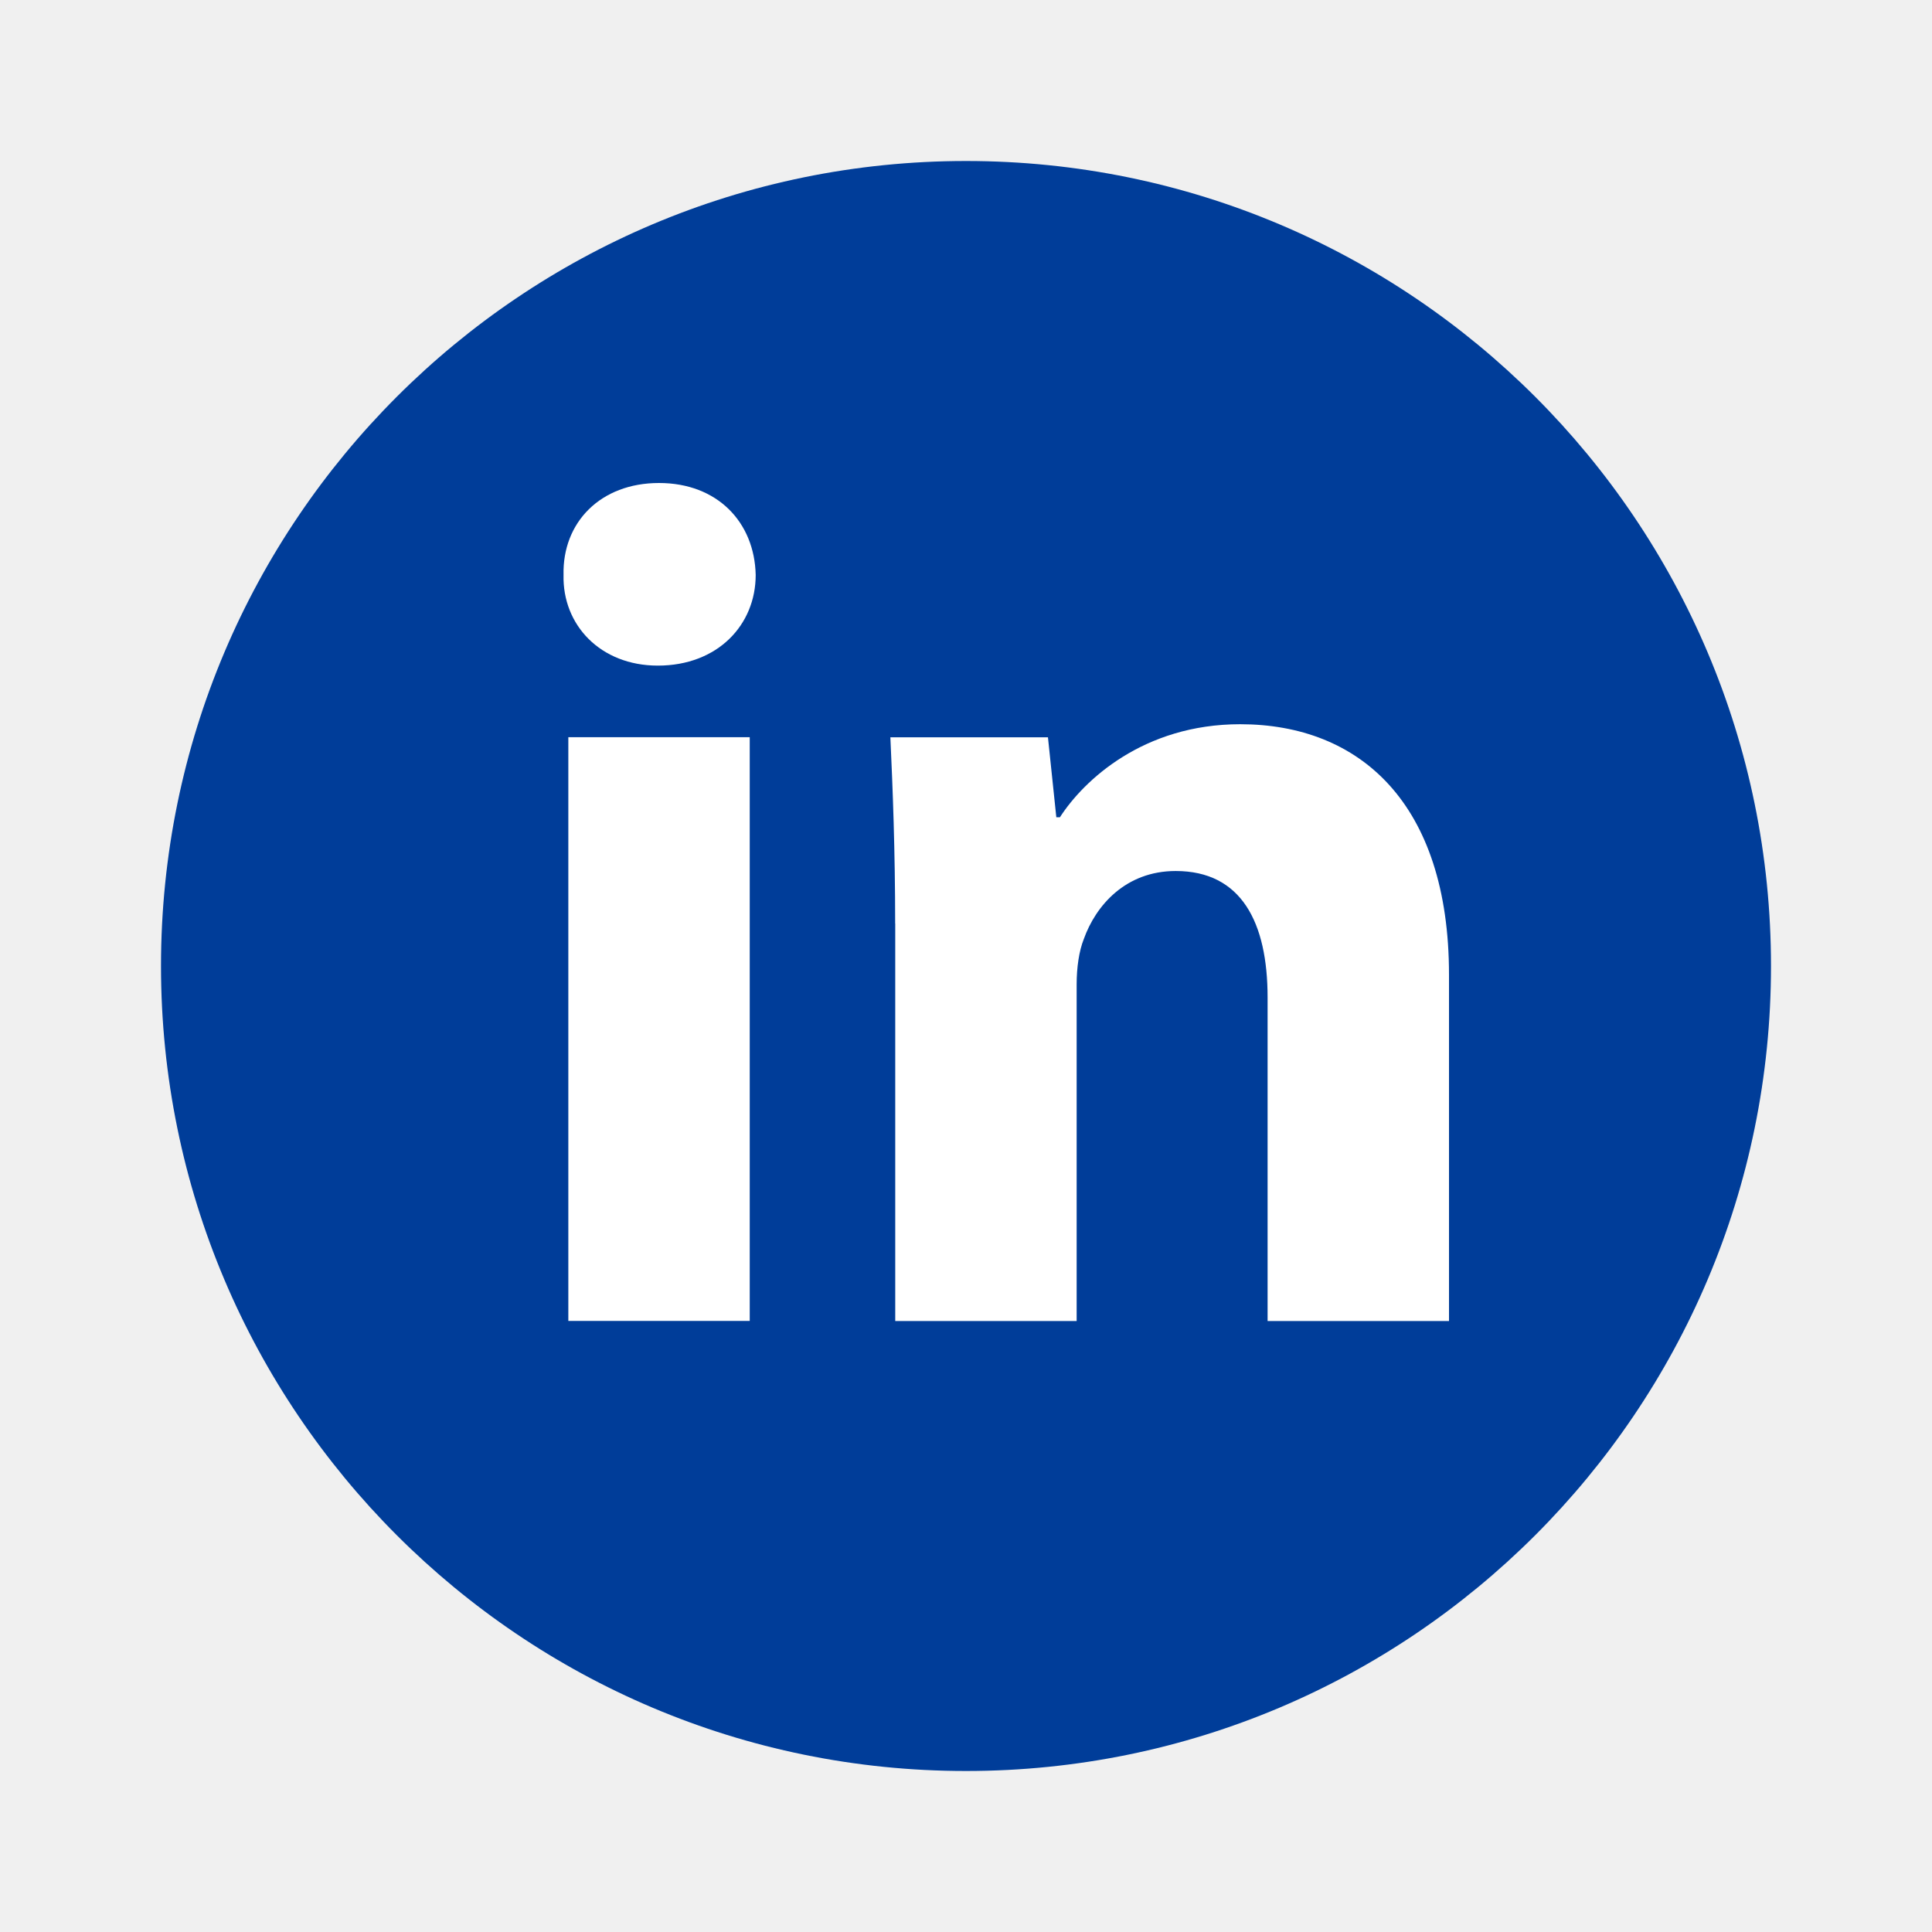
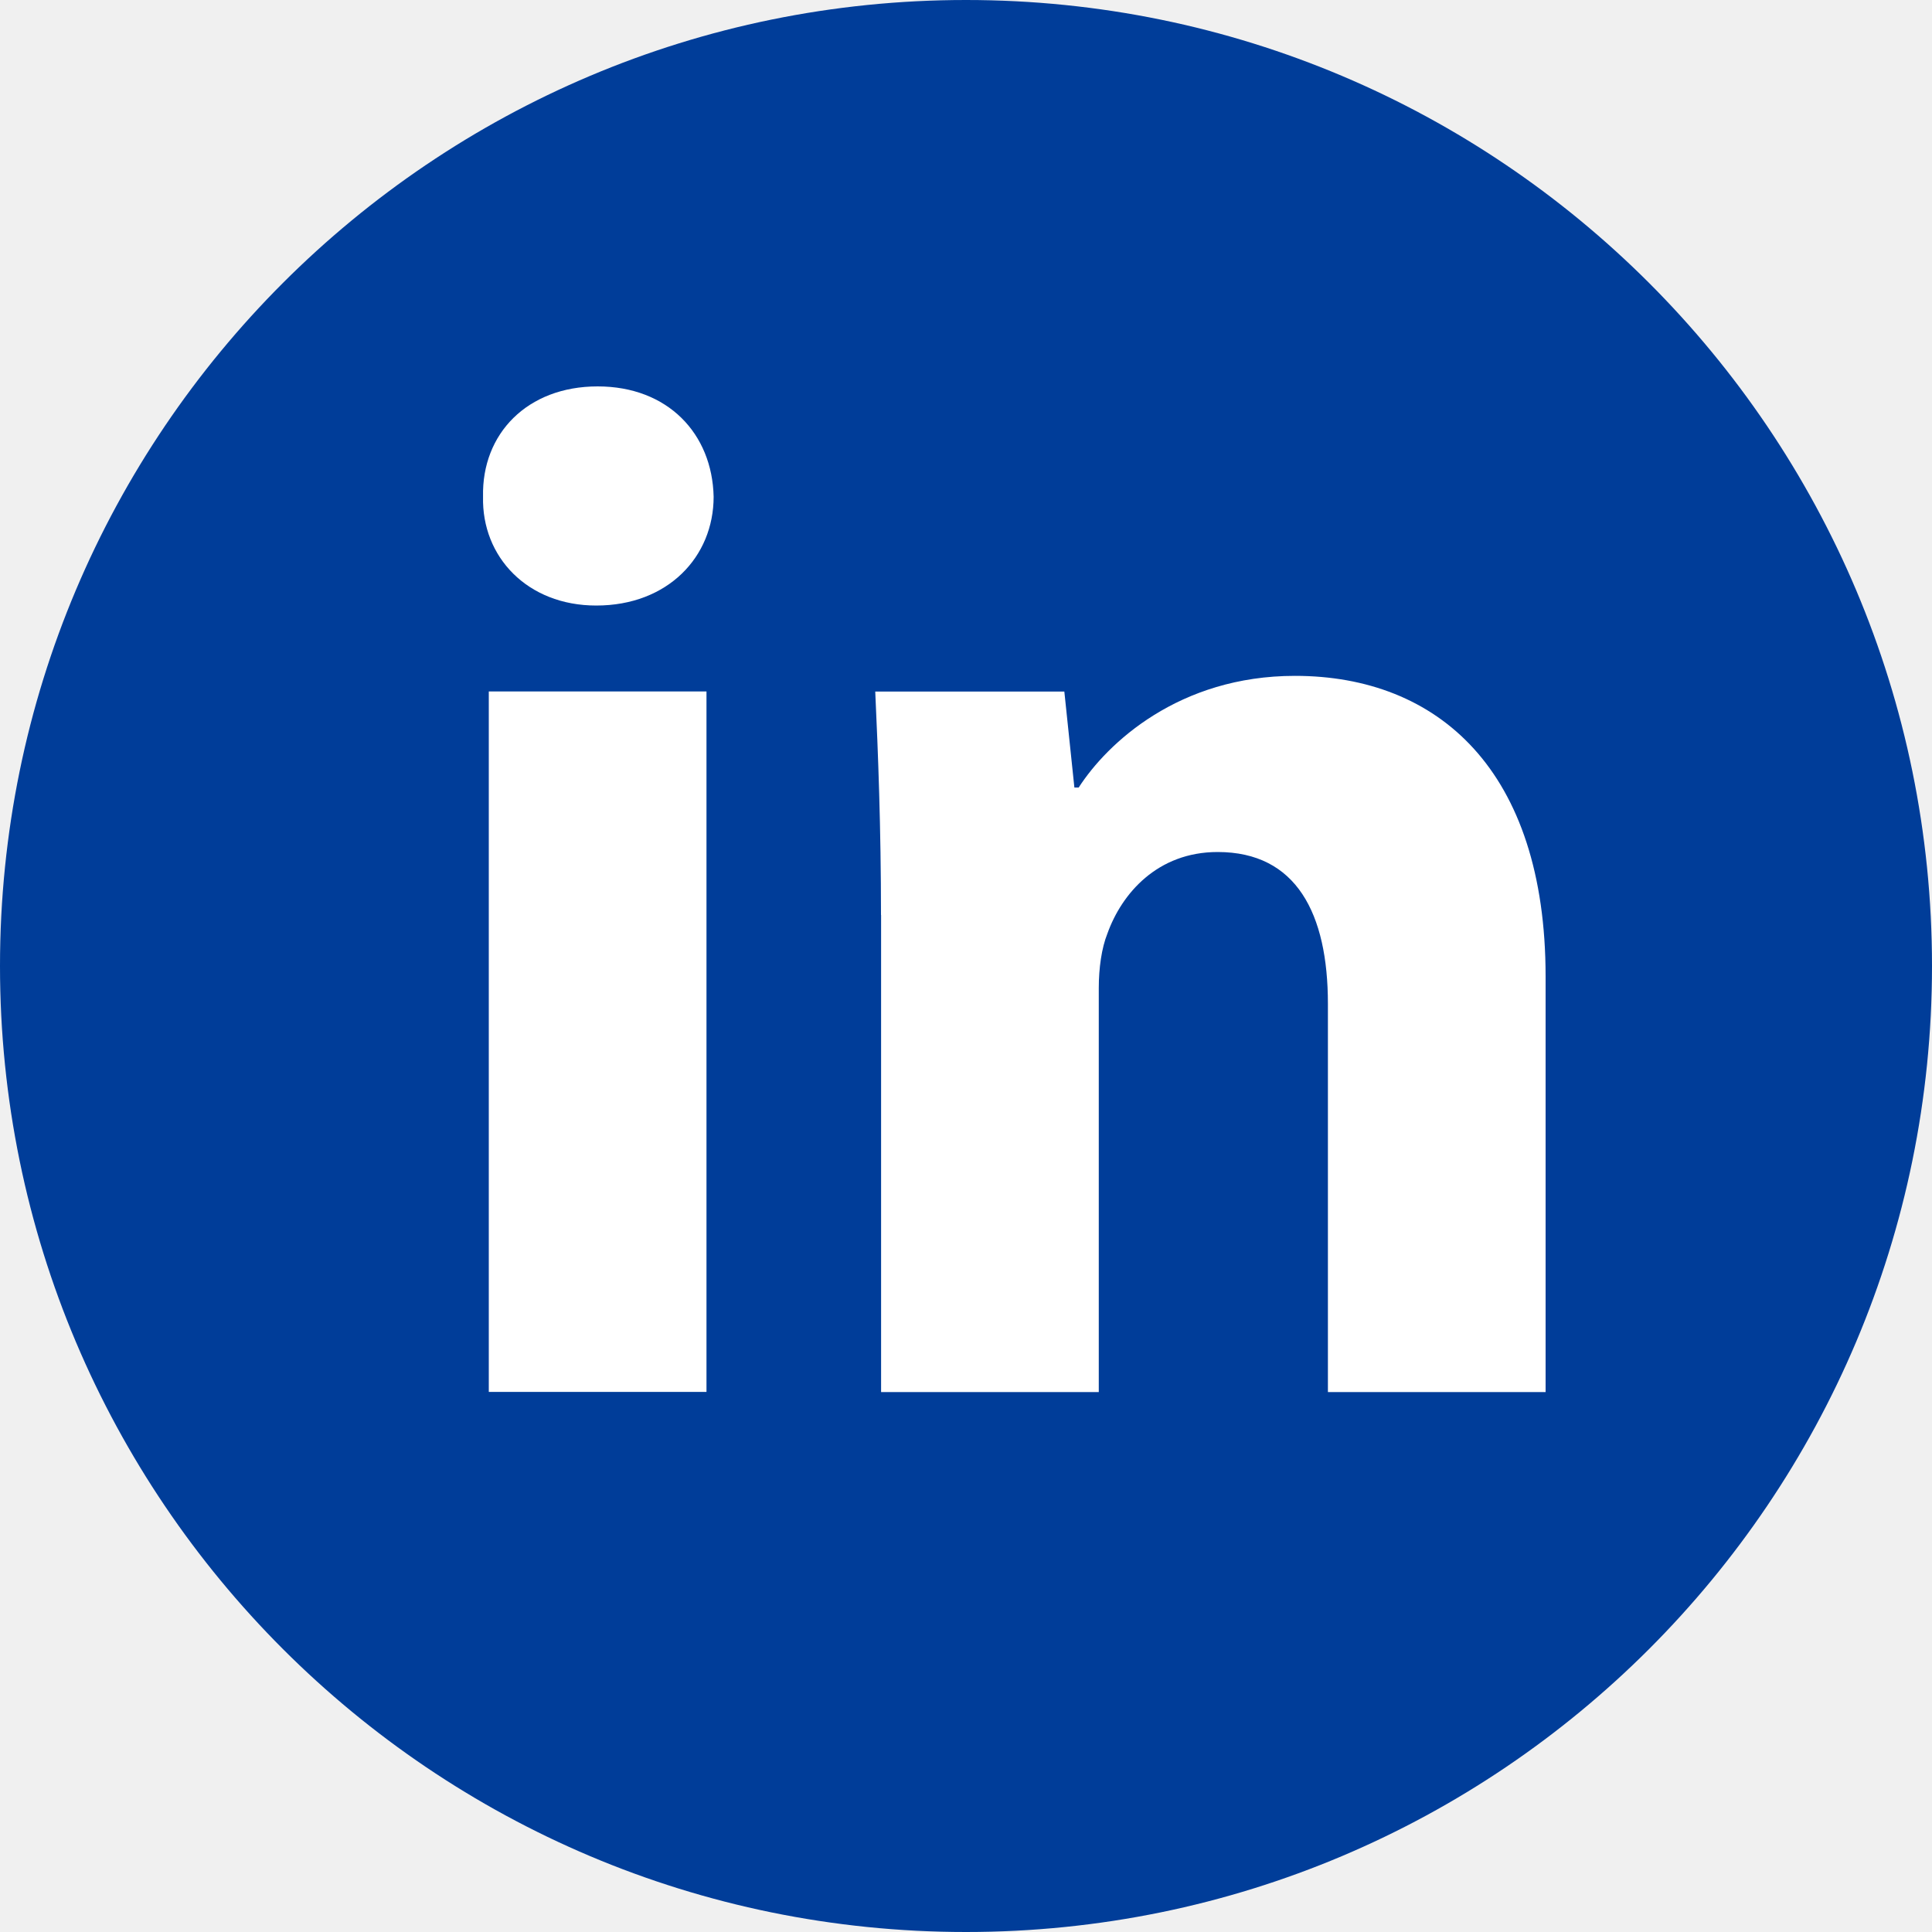
- <svg xmlns="http://www.w3.org/2000/svg" width="48" height="48" viewBox="0 0 48 48" fill="none">
-   <circle cx="24" cy="24" r="20" fill="#003D99" />
-   <path fill-rule="evenodd" clip-rule="evenodd" d="M18.775 14.284C18.775 15.529 17.827 16.537 16.344 16.537C14.919 16.537 13.971 15.529 14.001 14.284C13.971 12.978 14.919 12 16.373 12C17.827 12 18.746 12.978 18.775 14.284ZM14.12 32.819V18.316H18.627V32.818H14.12V32.819Z" fill="white" />
-   <path fill-rule="evenodd" clip-rule="evenodd" d="M22.24 22.945C22.24 21.136 22.18 19.593 22.121 18.318H26.036L26.244 20.305H26.333C26.926 19.385 28.408 17.993 30.811 17.993C33.776 17.993 36 19.95 36 24.219V32.821H31.493V24.784C31.493 22.914 30.841 21.64 29.21 21.64C27.964 21.64 27.223 22.5 26.927 23.33C26.808 23.627 26.749 24.041 26.749 24.457V32.821H22.242V22.945H22.24Z" fill="white" />
+ <svg xmlns="http://www.w3.org/2000/svg" width="40" height="40" viewBox="0 0 40 40" fill="none">
+   <circle cx="20" cy="20" r="20" fill="#003D99" />
+   <path fill-rule="evenodd" clip-rule="evenodd" d="M14.775 10.284C14.775 11.529 13.827 12.537 12.344 12.537C10.919 12.537 9.971 11.529 10.001 10.284C9.971 8.978 10.919 8 12.373 8C13.827 8 14.746 8.978 14.775 10.284ZM10.12 28.819V14.316H14.627V28.818H10.12V28.819Z" fill="white" />
+   <path fill-rule="evenodd" clip-rule="evenodd" d="M18.24 18.945C18.24 17.136 18.18 15.594 18.121 14.318H22.036L22.244 16.305H22.333C22.926 15.385 24.408 13.993 26.811 13.993C29.776 13.993 32 15.95 32 20.219V28.821H27.493V20.784C27.493 18.914 26.841 17.64 25.21 17.64C23.964 17.64 23.223 18.5 22.927 19.33C22.808 19.627 22.749 20.041 22.749 20.457V28.821H18.242V18.945H18.24Z" fill="white" />
</svg>
